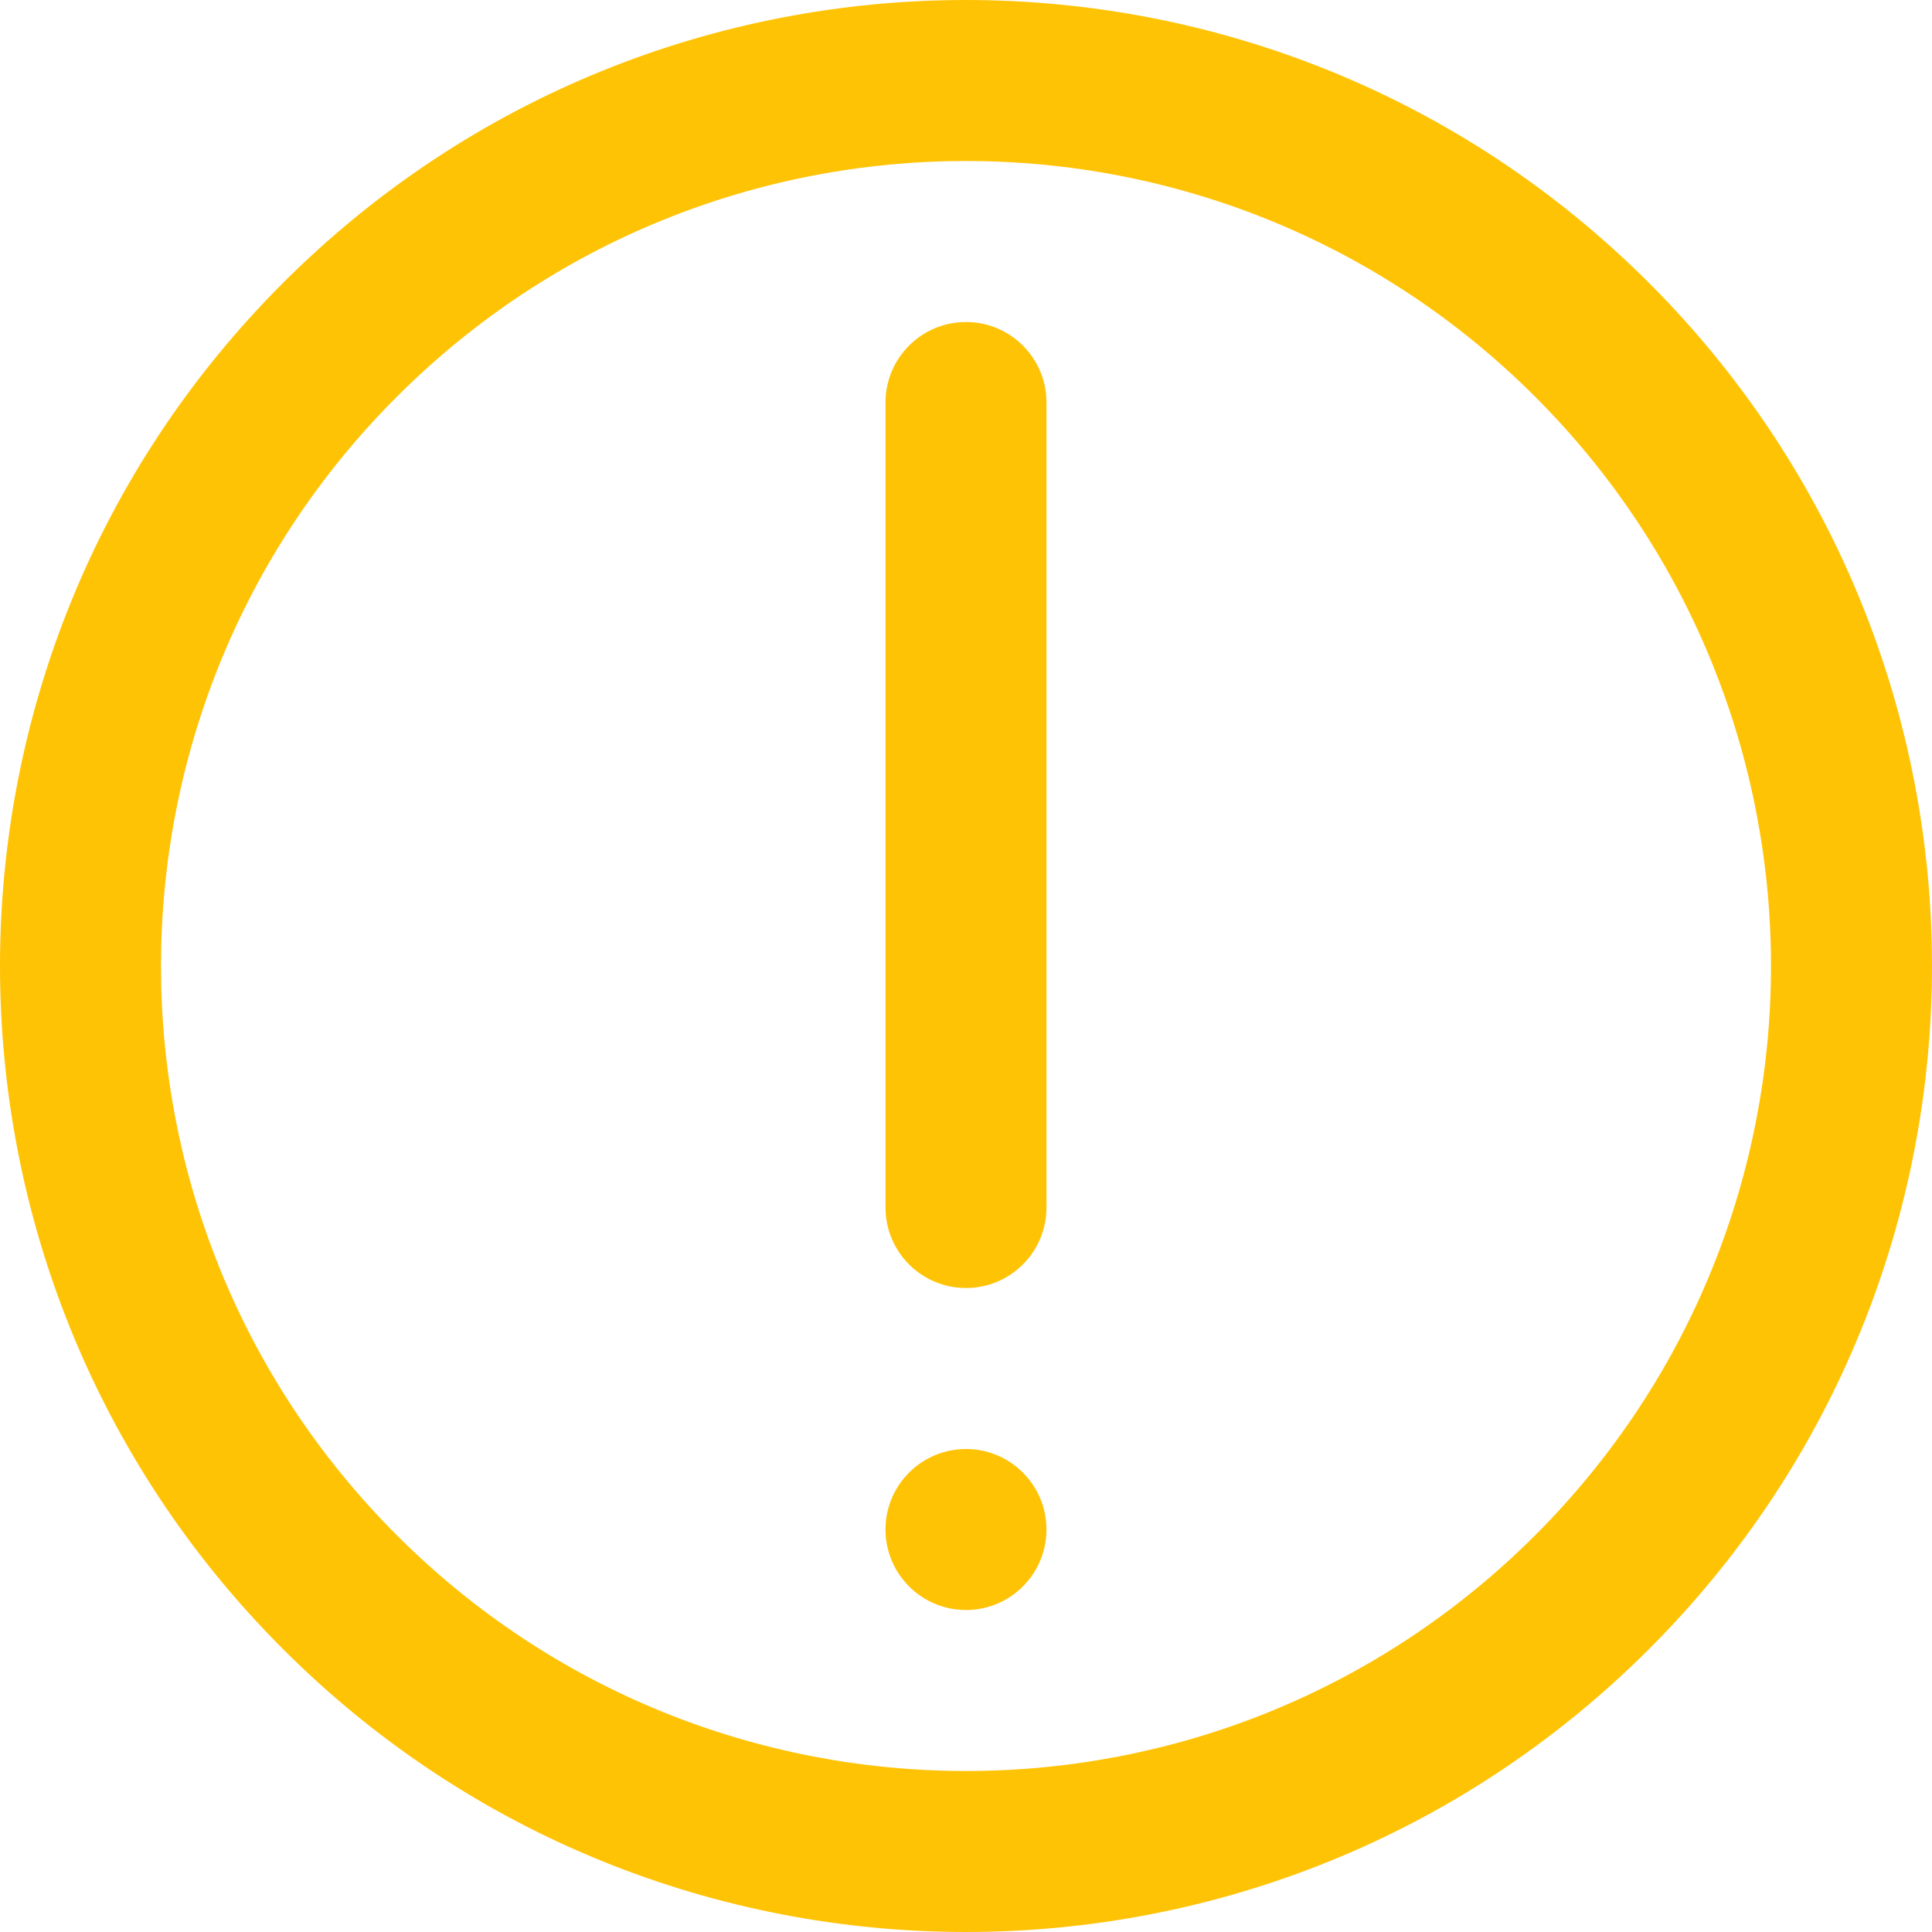
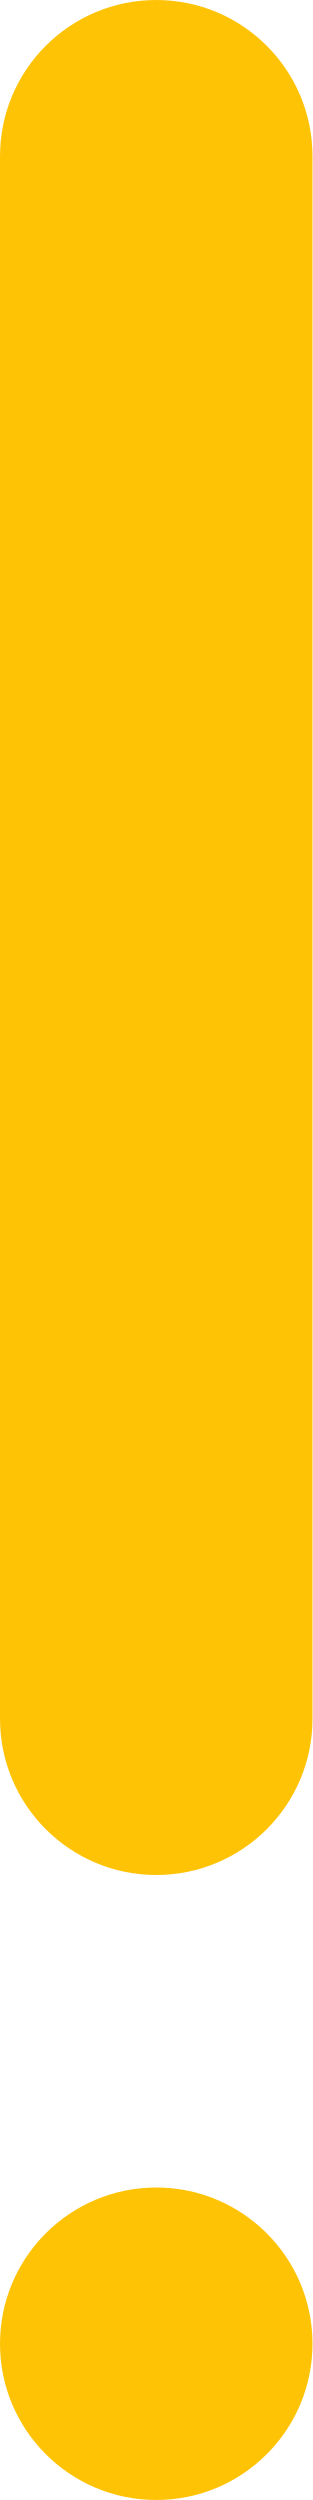
- <svg xmlns="http://www.w3.org/2000/svg" version="1.1" id="Capa_1" x="0px" y="0px" viewBox="0 0 64 64" xml:space="preserve" width="64" height="64">
-   <defs id="defs16757" />
-   <g transform="matrix(0.1249999,0,0,0.1249999,0.1249999,0.1249999)" id="g16722" style="fill:#ffc306;fill-opacity:1;stroke:none">
-     <g id="g16720" style="fill:#ffc306;fill-opacity:1;stroke:none">
-       <g id="g16718" style="fill:#ffc306;fill-opacity:1;stroke:none">
-         <path d="m 436.016,73.984 c -99.979,-99.979 -262.075,-99.979 -362.033,0.002 -99.978,99.978 -99.978,262.073 0.004,362.031 99.954,99.978 262.05,99.978 362.029,-0.002 99.979,-99.956 99.979,-262.051 0,-362.031 z m -30.168,331.86 c -83.318,83.318 -218.396,83.318 -301.691,0.004 -83.318,-83.299 -83.318,-218.377 -0.002,-301.693 83.297,-83.317 218.375,-83.317 301.691,0 83.316,83.317 83.316,218.394 0.002,301.689 z" id="path16712" style="fill:#ffc306;fill-opacity:1;stroke:none" />
-         <path d="m 254.996,84.338 c -11.782,0 -21.333,9.551 -21.333,21.333 v 213.333 c 0,11.782 9.551,21.333 21.333,21.333 11.782,0 21.333,-9.551 21.333,-21.333 V 105.671 c 0,-11.782 -9.551,-21.333 -21.333,-21.333 z" id="path16714" style="fill:#ffc306;fill-opacity:1;stroke:none" />
-         <path d="m 254.996,383.004 c -11.776,0 -21.333,9.557 -21.333,21.333 0,11.776 9.557,21.333 21.333,21.333 11.776,0 21.333,-9.557 21.333,-21.333 0,-11.776 -9.557,-21.333 -21.333,-21.333 z" id="path16716" style="fill:#ffc306;fill-opacity:1;stroke:none" />
-       </g>
-     </g>
-   </g>
-   <g id="g16724" style="fill:#ffc306;fill-opacity:1;stroke:none" transform="scale(0.1249999)">
+ <svg xmlns="http://www.w3.org/2000/svg" version="1.1" id="Capa_1" x="0px" y="0px" viewBox="0 0 8 64" xml:space="preserve" width="8" height="64">
+   <defs id="defs16757">
+ 	
+ 
+ 		
+ 	
+ 			
+ 			
+ 			
+ 		</defs>
+   <path style="fill:#ffc306;fill-opacity:1;stroke:none;stroke-width:0.188" id="path16714" d="M 4,0 C 1.791,0 0,1.791 0,4 V 44 c 0,2.209 1.791,4 4,4 2.209,0 4,-1.791 4,-4 V 4 C 8,1.791 6.209,0 4,0 Z" />
+   <path style="fill:#ffc306;fill-opacity:1;stroke:none;stroke-width:0.188" id="path16716" d="M 4,56 C 1.792,56 0,57.792 0,60 0,62.208 1.792,64 4,64 c 2.208,0 4,-1.792 4,-4 0,-2.208 -1.792,-4 -4,-4 z" />
+   <g id="g16724" style="fill:#ffc306;fill-opacity:1;stroke:none" transform="matrix(0.1875007,0,0,0.1875007,-43.99948,-16.00094)">
</g>
-   <g id="g16726" style="fill:#ffc306;fill-opacity:1;stroke:none" transform="scale(0.1249999)">
+   <g id="g16726" style="fill:#ffc306;fill-opacity:1;stroke:none" transform="matrix(0.1875007,0,0,0.1875007,-43.99948,-16.00094)">
</g>
-   <g id="g16728" style="fill:#ffc306;fill-opacity:1;stroke:none" transform="scale(0.1249999)">
+   <g id="g16728" style="fill:#ffc306;fill-opacity:1;stroke:none" transform="matrix(0.1875007,0,0,0.1875007,-43.99948,-16.00094)">
</g>
-   <g id="g16730" style="fill:#ffc306;fill-opacity:1;stroke:none" transform="scale(0.1249999)">
+   <g id="g16730" style="fill:#ffc306;fill-opacity:1;stroke:none" transform="matrix(0.1875007,0,0,0.1875007,-43.99948,-16.00094)">
</g>
-   <g id="g16732" style="fill:#ffc306;fill-opacity:1;stroke:none" transform="scale(0.1249999)">
+   <g id="g16732" style="fill:#ffc306;fill-opacity:1;stroke:none" transform="matrix(0.1875007,0,0,0.1875007,-43.99948,-16.00094)">
</g>
-   <g id="g16734" style="fill:#ffc306;fill-opacity:1;stroke:none" transform="scale(0.1249999)">
+   <g id="g16734" style="fill:#ffc306;fill-opacity:1;stroke:none" transform="matrix(0.1875007,0,0,0.1875007,-43.99948,-16.00094)">
</g>
-   <g id="g16736" style="fill:#ffc306;fill-opacity:1;stroke:none" transform="scale(0.1249999)">
+   <g id="g16736" style="fill:#ffc306;fill-opacity:1;stroke:none" transform="matrix(0.1875007,0,0,0.1875007,-43.99948,-16.00094)">
</g>
-   <g id="g16738" style="fill:#ffc306;fill-opacity:1;stroke:none" transform="scale(0.1249999)">
+   <g id="g16738" style="fill:#ffc306;fill-opacity:1;stroke:none" transform="matrix(0.1875007,0,0,0.1875007,-43.99948,-16.00094)">
</g>
-   <g id="g16740" style="fill:#ffc306;fill-opacity:1;stroke:none" transform="scale(0.1249999)">
+   <g id="g16740" style="fill:#ffc306;fill-opacity:1;stroke:none" transform="matrix(0.1875007,0,0,0.1875007,-43.99948,-16.00094)">
</g>
-   <g id="g16742" style="fill:#ffc306;fill-opacity:1;stroke:none" transform="scale(0.1249999)">
+   <g id="g16742" style="fill:#ffc306;fill-opacity:1;stroke:none" transform="matrix(0.1875007,0,0,0.1875007,-43.99948,-16.00094)">
</g>
-   <g id="g16744" style="fill:#ffc306;fill-opacity:1;stroke:none" transform="scale(0.1249999)">
+   <g id="g16744" style="fill:#ffc306;fill-opacity:1;stroke:none" transform="matrix(0.1875007,0,0,0.1875007,-43.99948,-16.00094)">
</g>
-   <g id="g16746" style="fill:#ffc306;fill-opacity:1;stroke:none" transform="scale(0.1249999)">
+   <g id="g16746" style="fill:#ffc306;fill-opacity:1;stroke:none" transform="matrix(0.1875007,0,0,0.1875007,-43.99948,-16.00094)">
</g>
-   <g id="g16748" style="fill:#ffc306;fill-opacity:1;stroke:none" transform="scale(0.1249999)">
+   <g id="g16748" style="fill:#ffc306;fill-opacity:1;stroke:none" transform="matrix(0.1875007,0,0,0.1875007,-43.99948,-16.00094)">
</g>
-   <g id="g16750" style="fill:#ffc306;fill-opacity:1;stroke:none" transform="scale(0.1249999)">
+   <g id="g16750" style="fill:#ffc306;fill-opacity:1;stroke:none" transform="matrix(0.1875007,0,0,0.1875007,-43.99948,-16.00094)">
</g>
-   <g id="g16752" style="fill:#ffc306;fill-opacity:1;stroke:none" transform="scale(0.1249999)">
+   <g id="g16752" style="fill:#ffc306;fill-opacity:1;stroke:none" transform="matrix(0.1875007,0,0,0.1875007,-43.99948,-16.00094)">
</g>
</svg>
